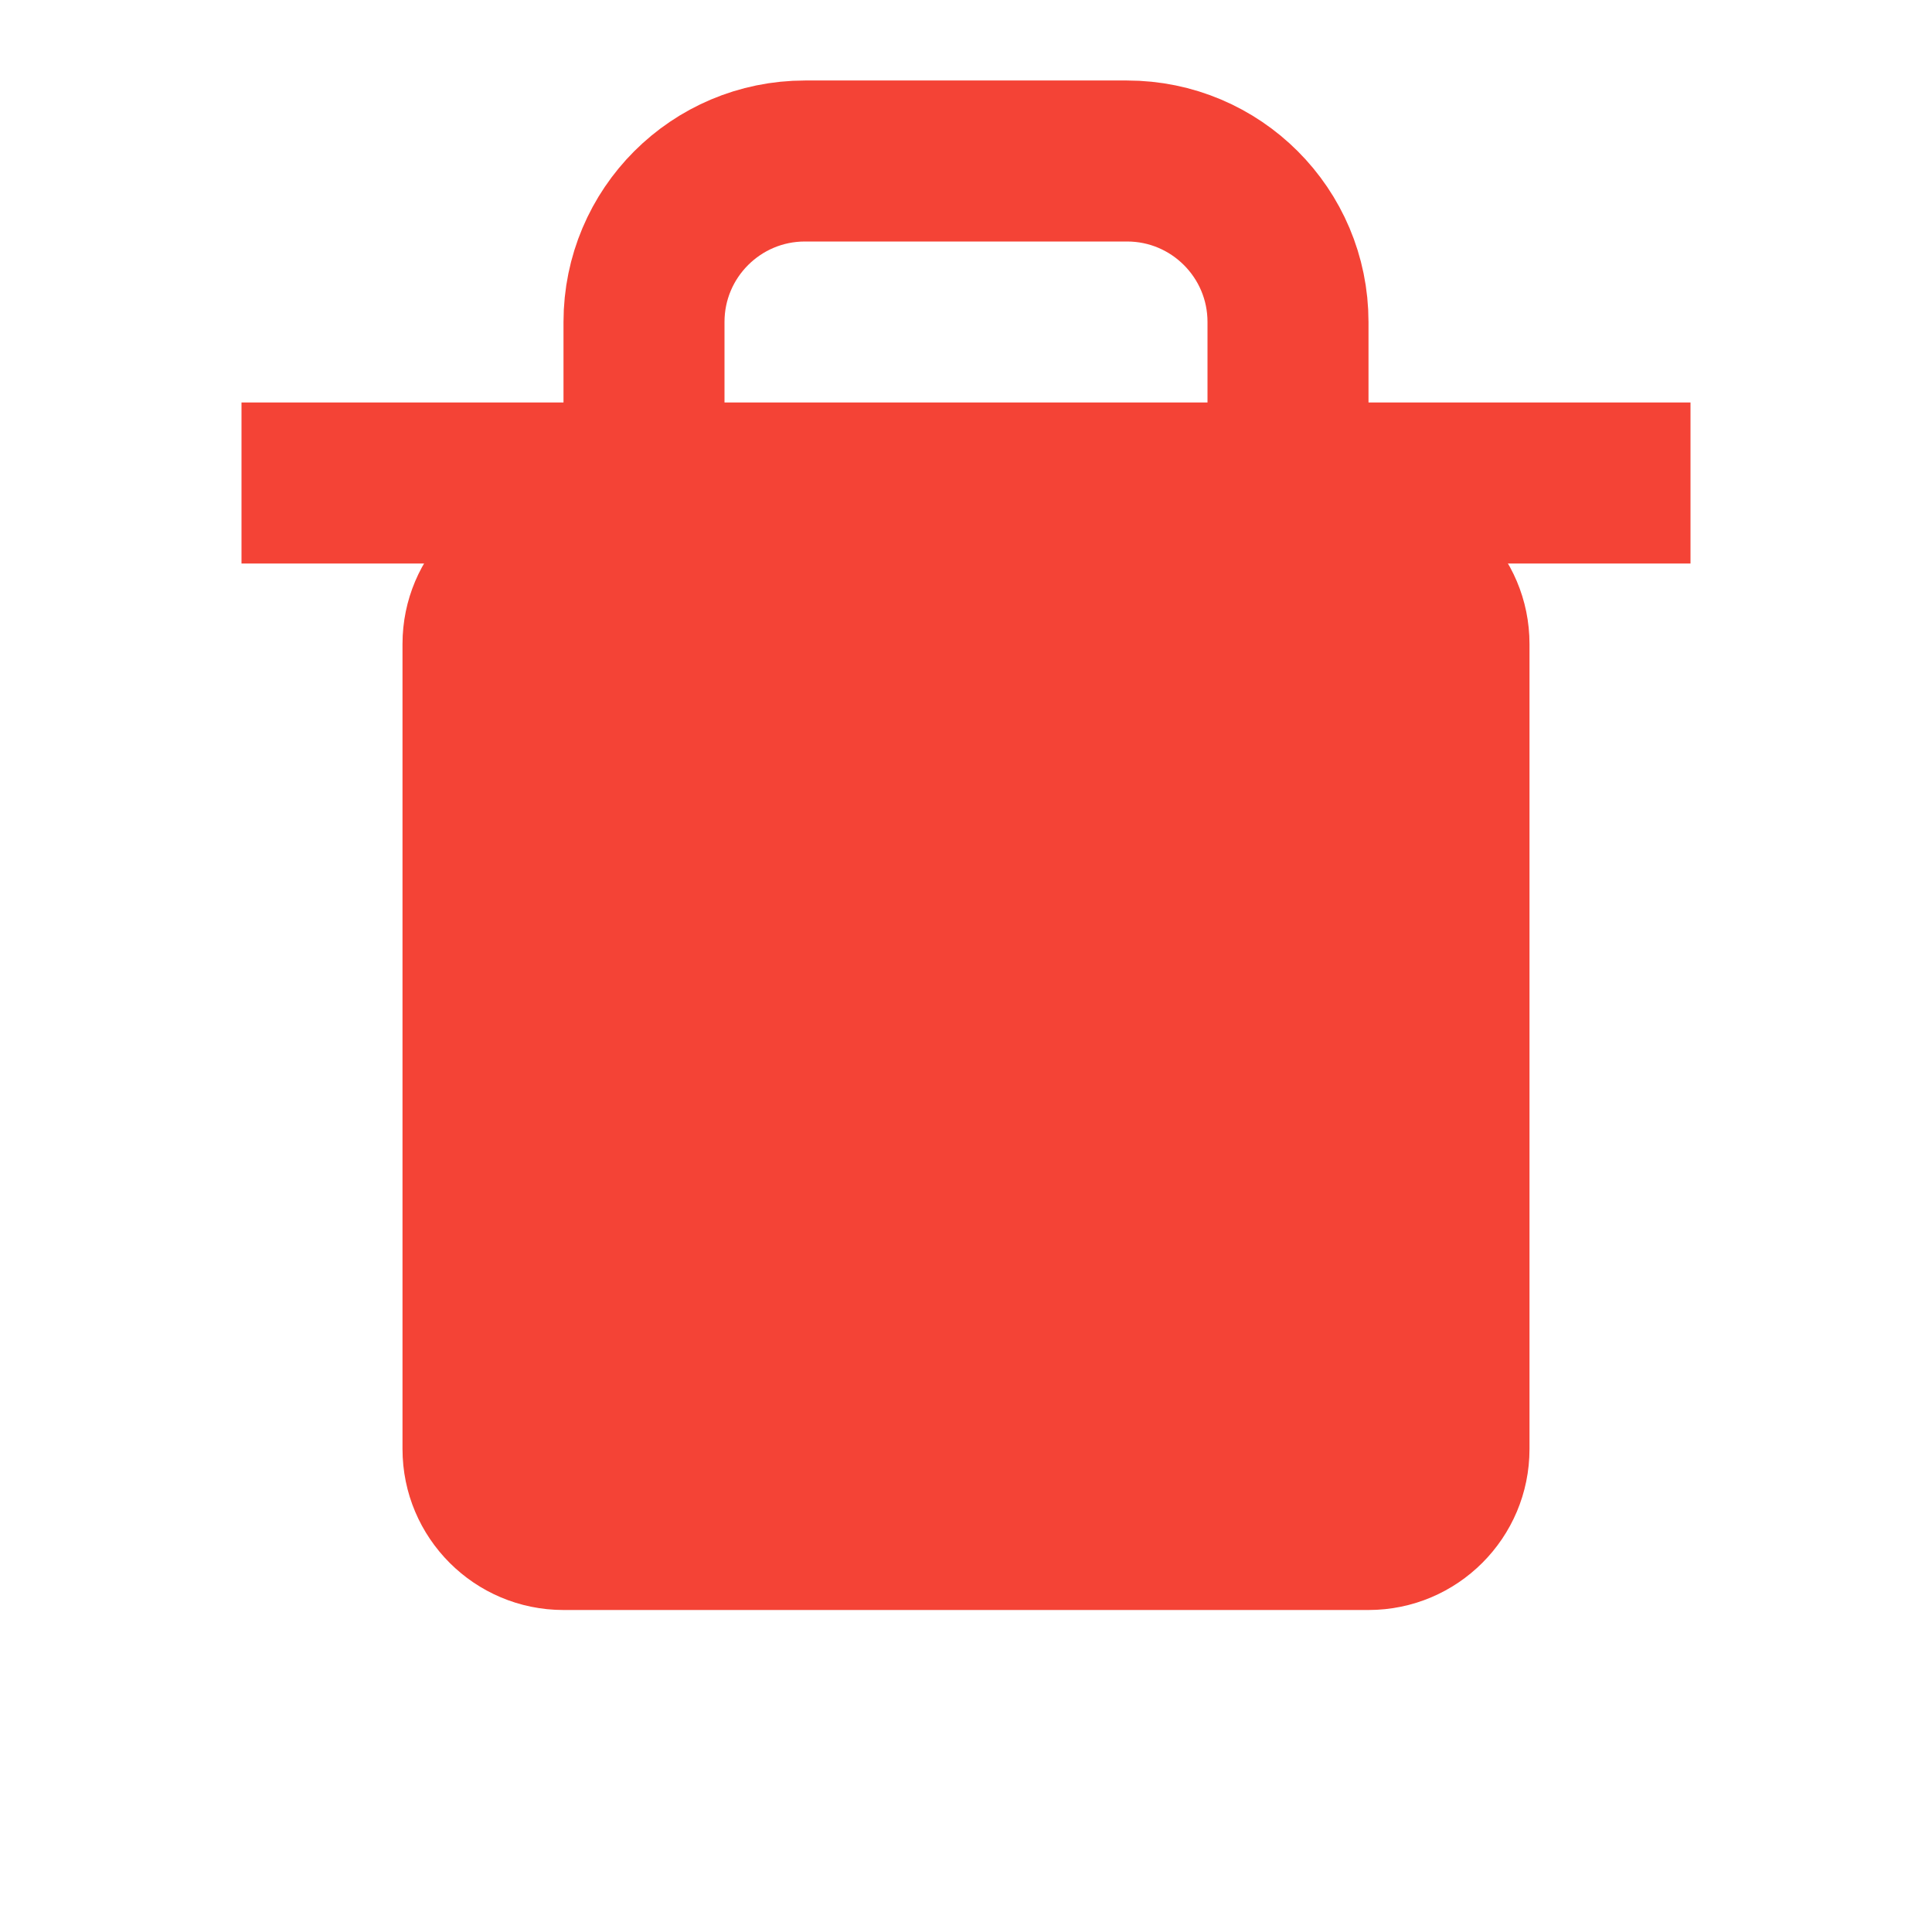
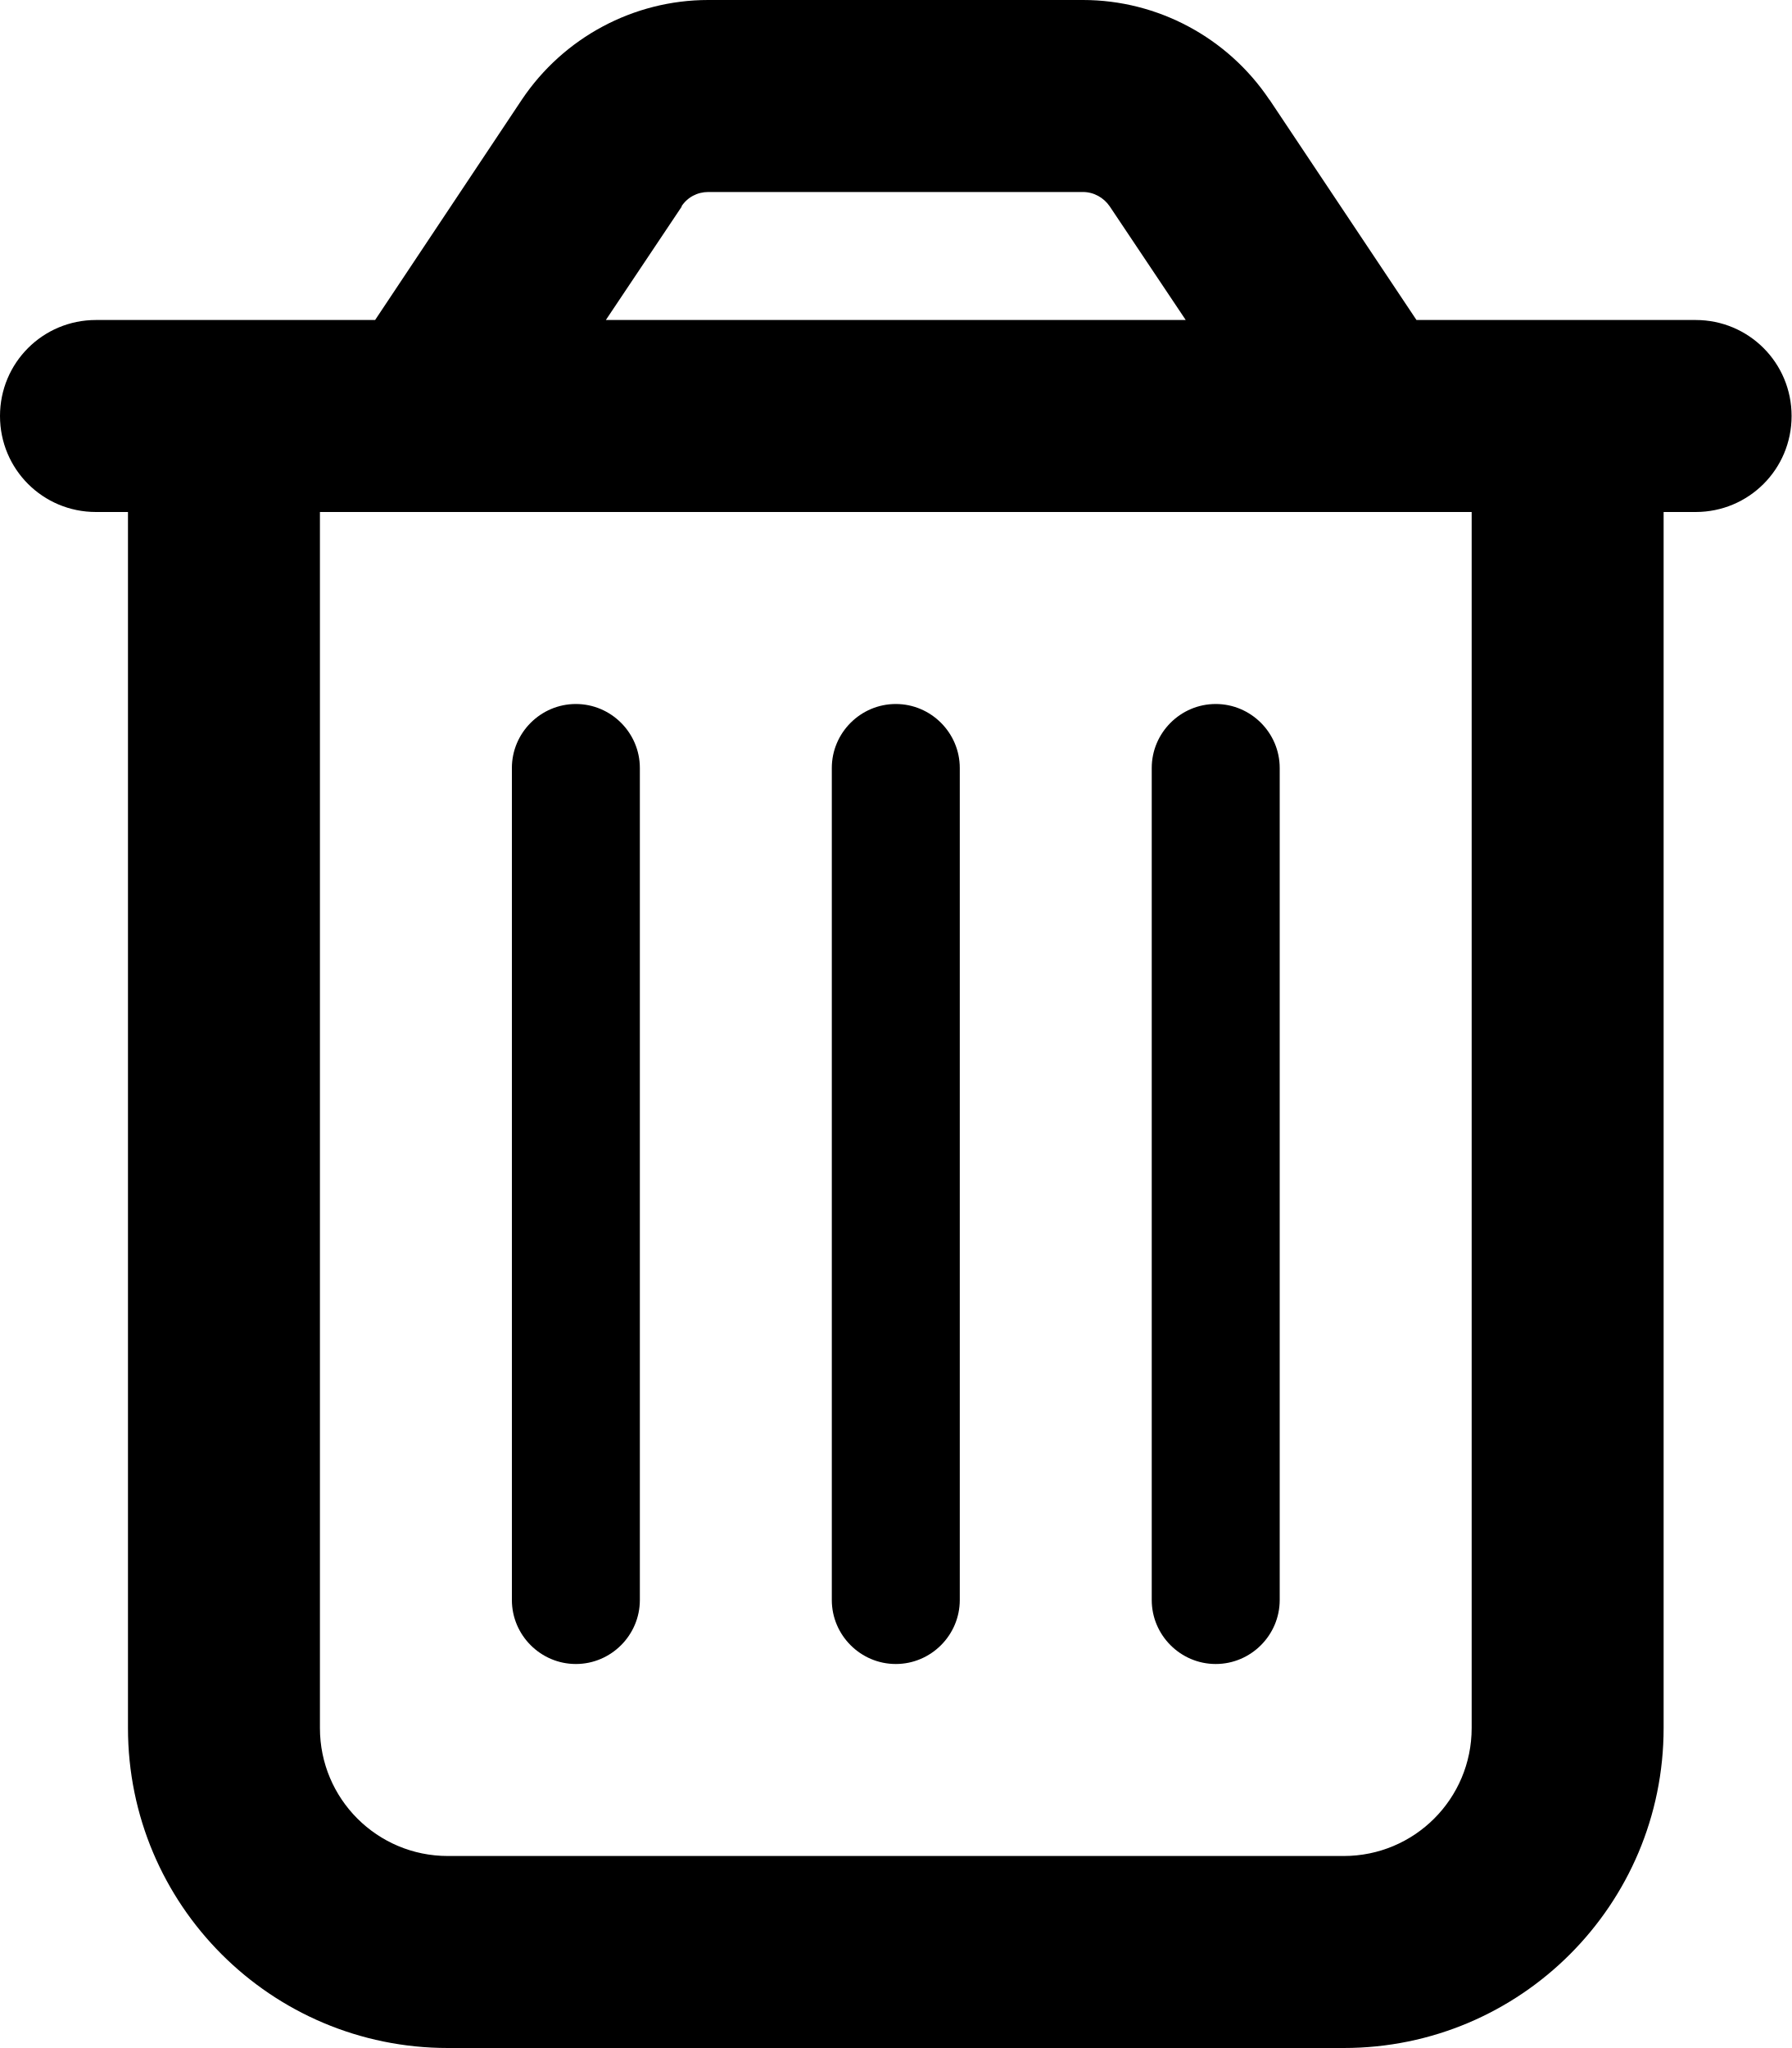
- <svg xmlns="http://www.w3.org/2000/svg" width="48" height="48" viewBox="0 0 24 24">
-   <path d="M3 6h18M8 6V4a2 2 0 0 1 2-2h4a2 2 0 0 1 2 2v2" stroke="#f44336" stroke-width="2" fill="none" />
-   <rect x="5" y="6" width="14" height="14" rx="2" fill="#f44336" />
+ <svg xmlns="http://www.w3.org/2000/svg" viewBox="0 0 448 512">
+   <path d="M170.5 51.6L151.5 80l145 0-19-28.4c-1.5-2.2-4-3.6-6.7-3.6l-93.7 0c-2.7 0-5.2 1.3-6.7 3.6zm147-26.6L354.2 80 368 80l48 0 8 0c13.3 0 24 10.7 24 24s-10.7 24-24 24l-8 0 0 304c0 44.2-35.8 80-80 80l-224 0c-44.2 0-80-35.8-80-80l0-304-8 0c-13.3 0-24-10.7-24-24S10.7 80 24 80l8 0 48 0 13.8 0 36.7-55.1C140.9 9.4 158.4 0 177.1 0l93.7 0c18.7 0 36.2 9.4 46.6 24.9zM80 128l0 304c0 17.7 14.3 32 32 32l224 0c17.7 0 32-14.3 32-32l0-304L80 128zm80 64l0 208c0 8.8-7.2 16-16 16s-16-7.2-16-16l0-208c0-8.8 7.2-16 16-16s16 7.2 16 16zm80 0l0 208c0 8.8-7.2 16-16 16s-16-7.2-16-16l0-208c0-8.8 7.2-16 16-16s16 7.2 16 16zm80 0l0 208c0 8.8-7.2 16-16 16s-16-7.2-16-16l0-208c0-8.8 7.2-16 16-16s16 7.2 16 16z" />
</svg>
